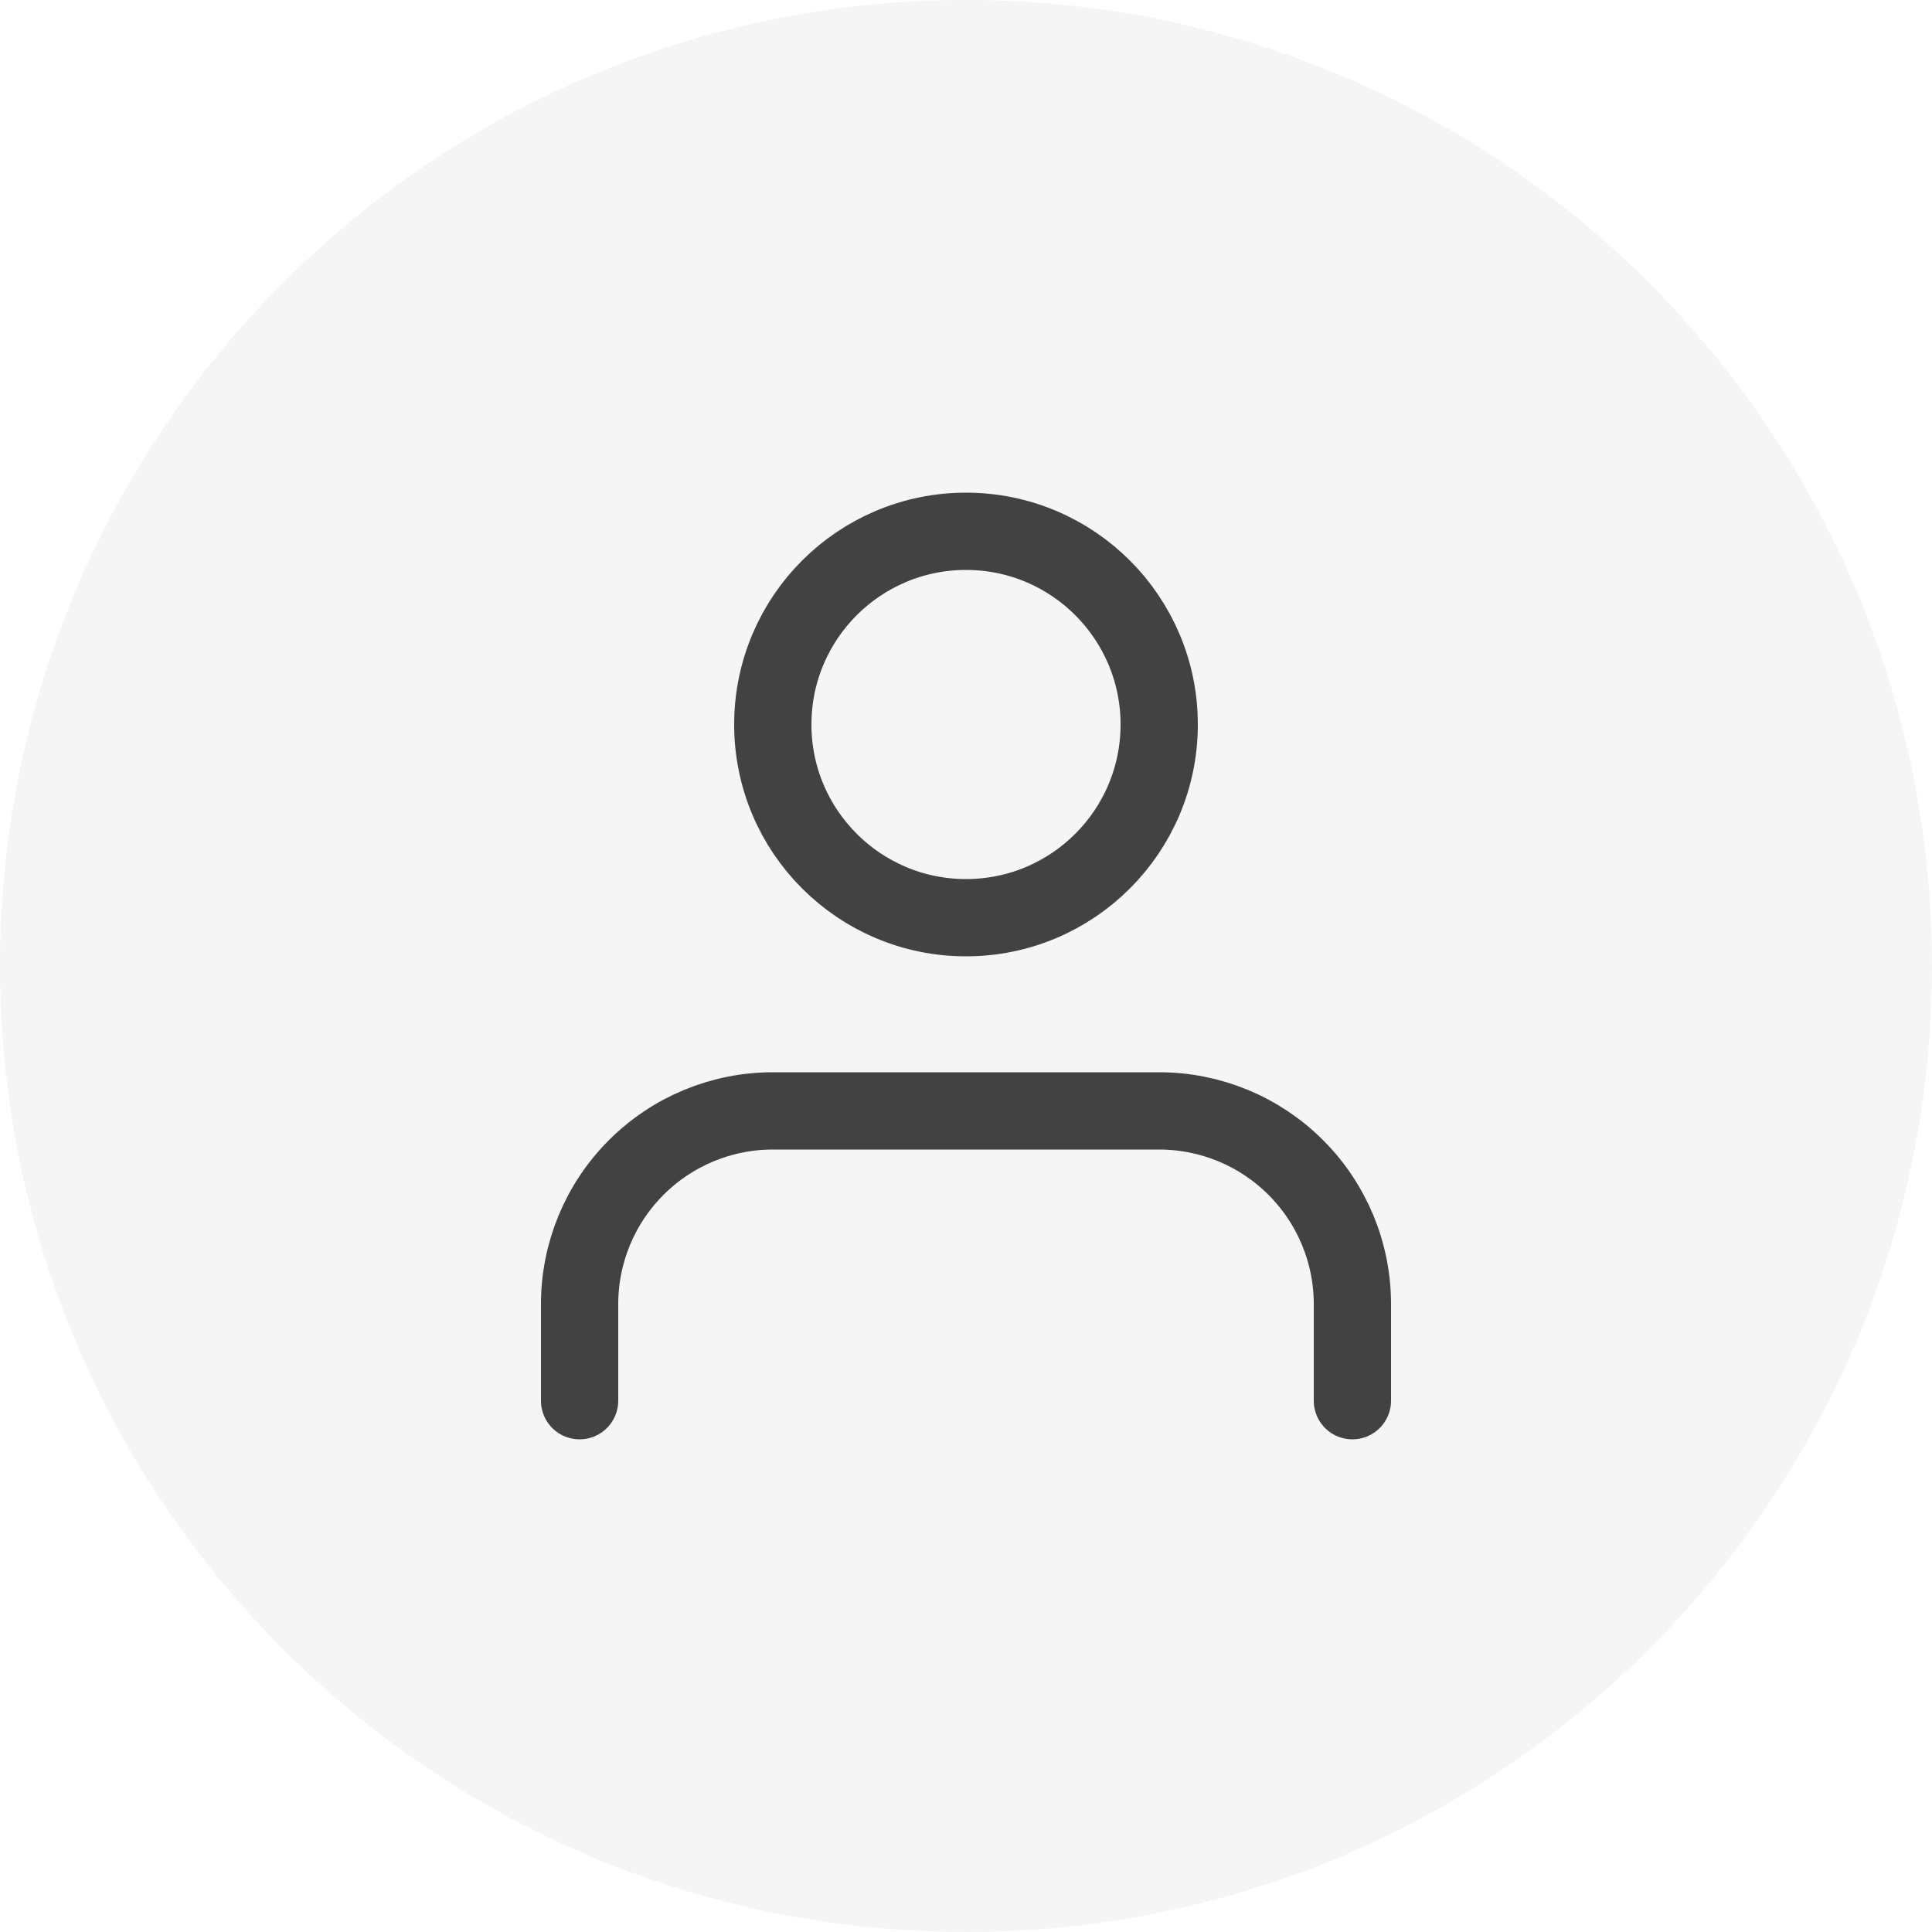
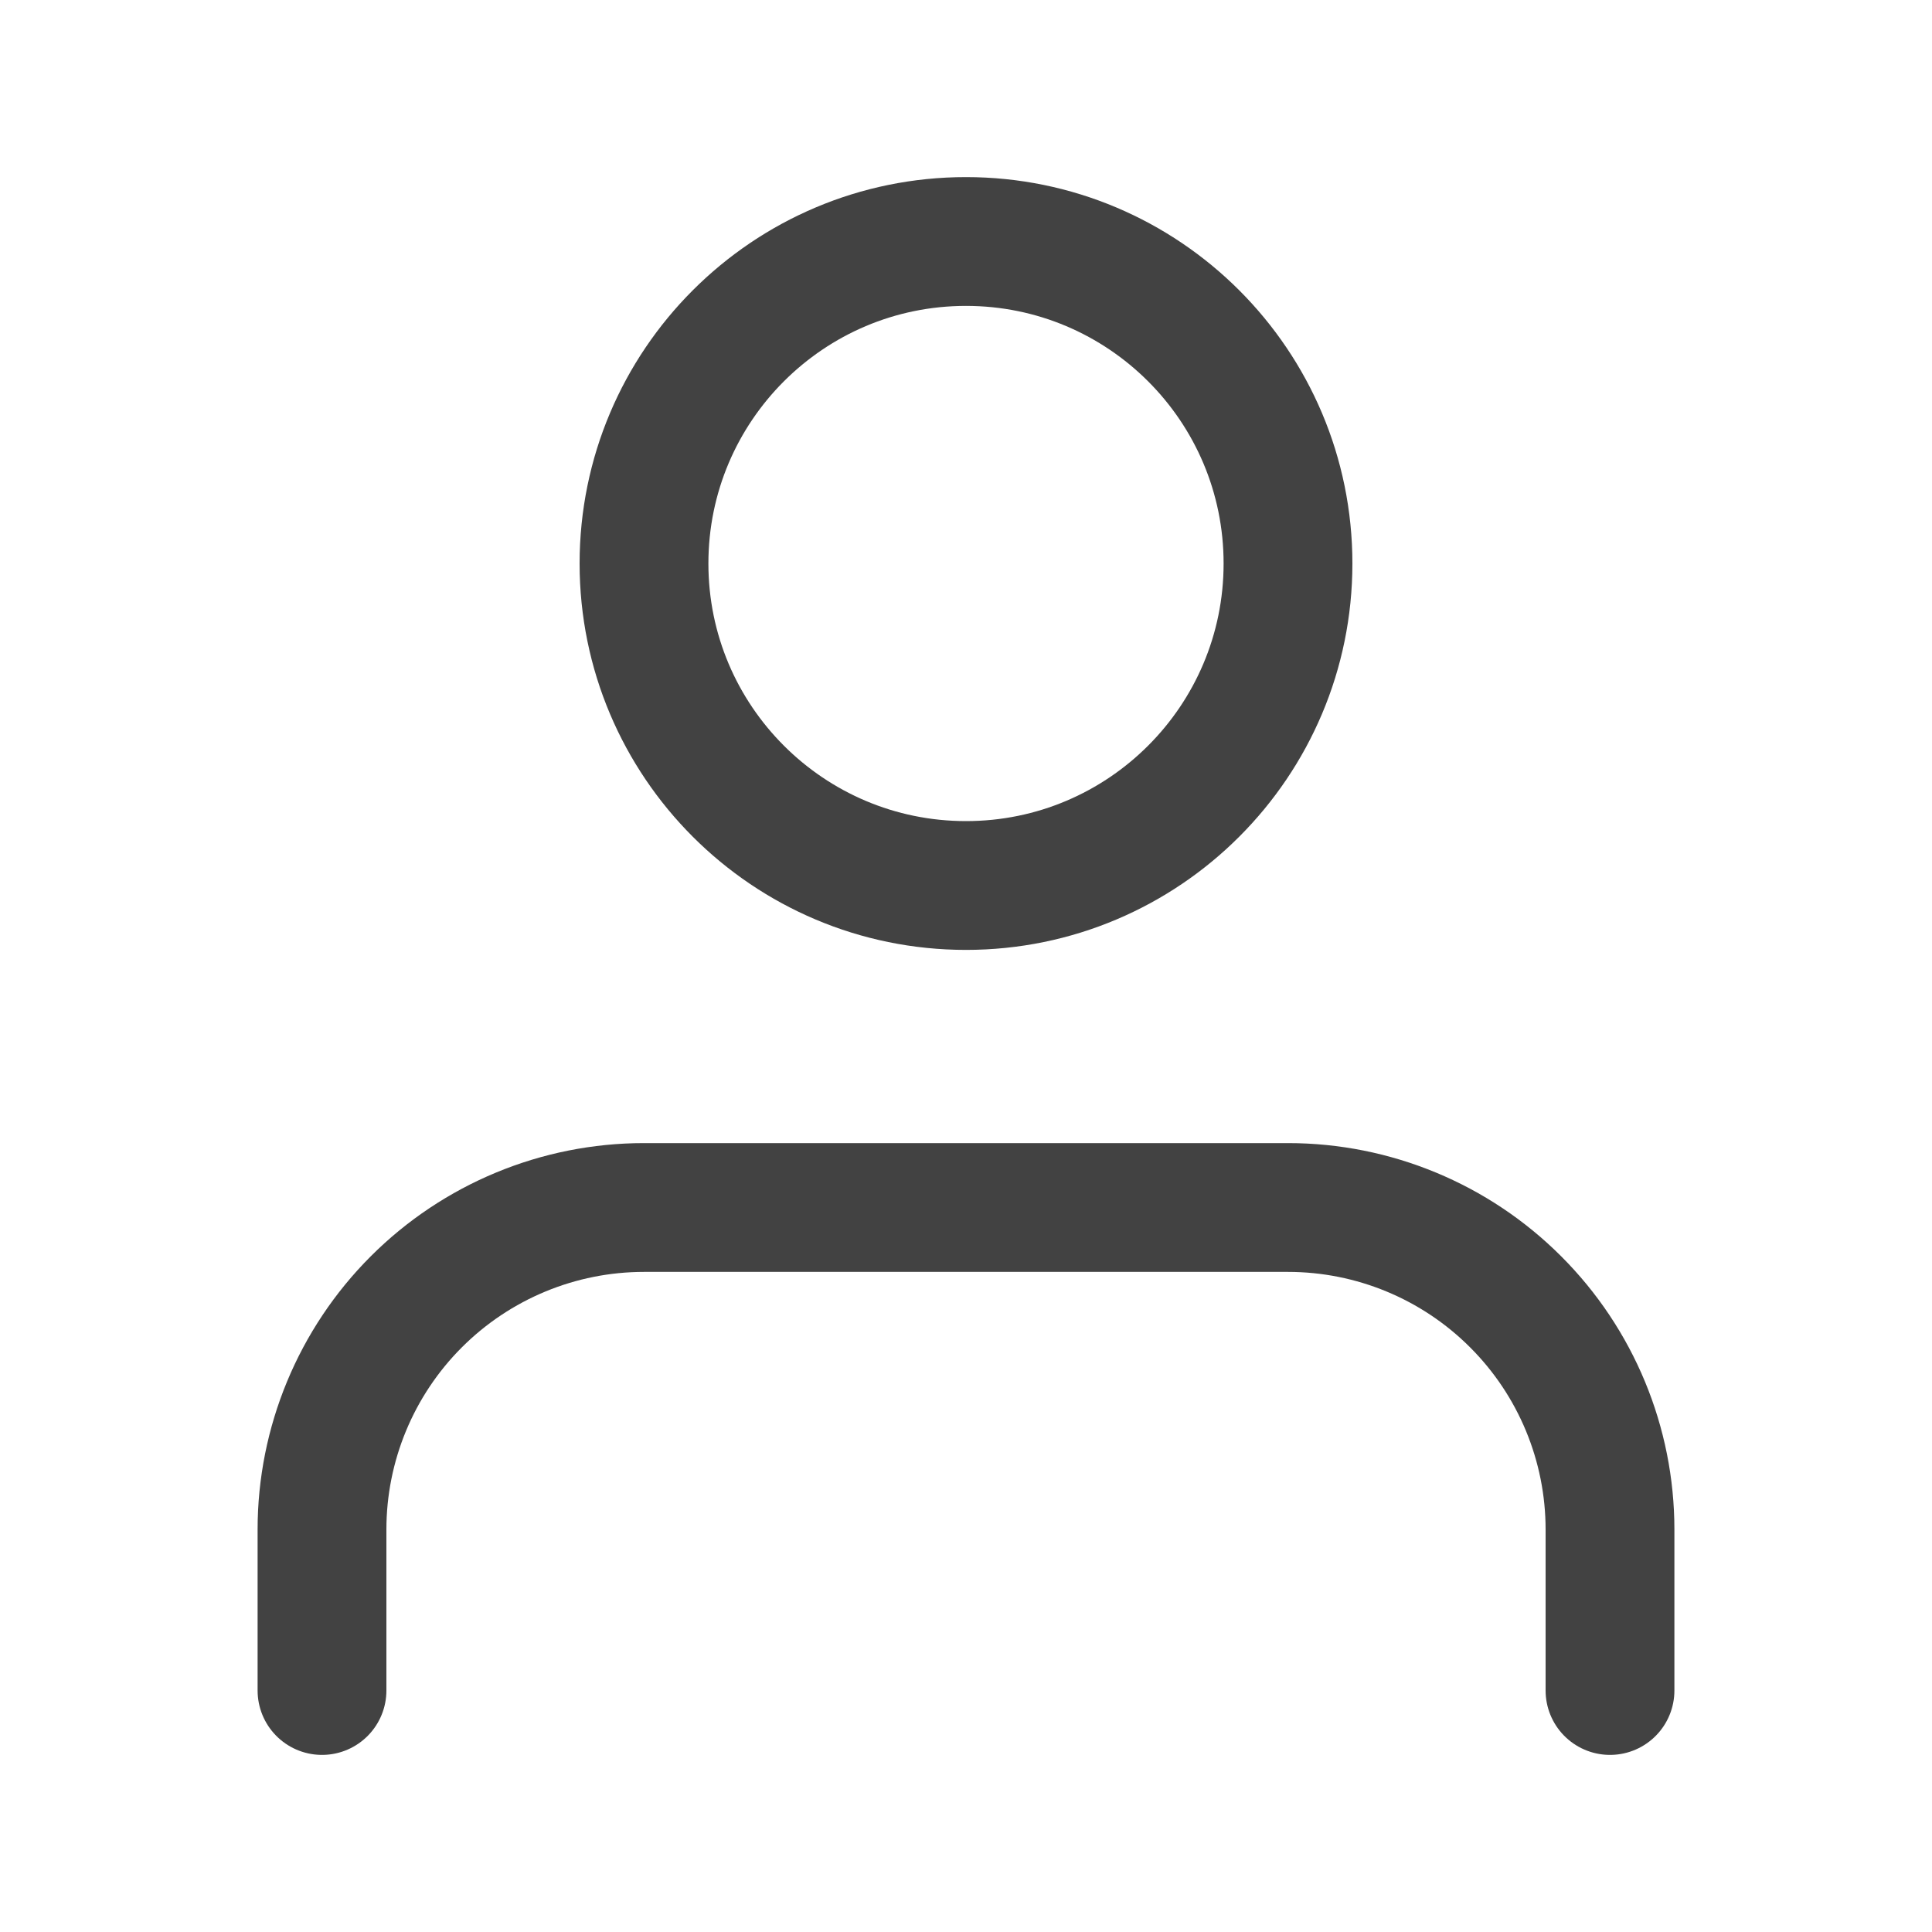
- <svg xmlns="http://www.w3.org/2000/svg" width="50" height="50" viewBox="0 0 50 50" fill="none">
-   <rect width="50" height="50" rx="25" fill="#F5F5F5" />
-   <path d="M35 36.25V33.75C35 32.424 34.473 31.152 33.535 30.215C32.598 29.277 31.326 28.75 30 28.75H20C18.674 28.75 17.402 29.277 16.465 30.215C15.527 31.152 15 32.424 15 33.75V36.25" stroke="#424242" stroke-width="2" stroke-linecap="round" stroke-linejoin="round" />
-   <path d="M25 23.75C27.761 23.75 30 21.511 30 18.75C30 15.989 27.761 13.75 25 13.75C22.239 13.75 20 15.989 20 18.75C20 21.511 22.239 23.75 25 23.75Z" stroke="#424242" stroke-width="2" stroke-linecap="round" stroke-linejoin="round" />
+ <svg xmlns="http://www.w3.org/2000/svg" width="30" height="30" viewBox="0 0 30 30" fill="none">
+   <path d="M25 26.25V23.75C25 22.424 24.473 21.152 23.535 20.215C22.598 19.277 21.326 18.75 20 18.75H10C8.674 18.75 7.402 19.277 6.464 20.215C5.527 21.152 5 22.424 5 23.75V26.25" stroke="#424242" stroke-width="2" stroke-linecap="round" stroke-linejoin="round" />
+   <path d="M15 13.75C17.761 13.75 20 11.511 20 8.75C20 5.989 17.761 3.75 15 3.75C12.239 3.75 10 5.989 10 8.75C10 11.511 12.239 13.75 15 13.75Z" stroke="#424242" stroke-width="2" stroke-linecap="round" stroke-linejoin="round" />
</svg>
